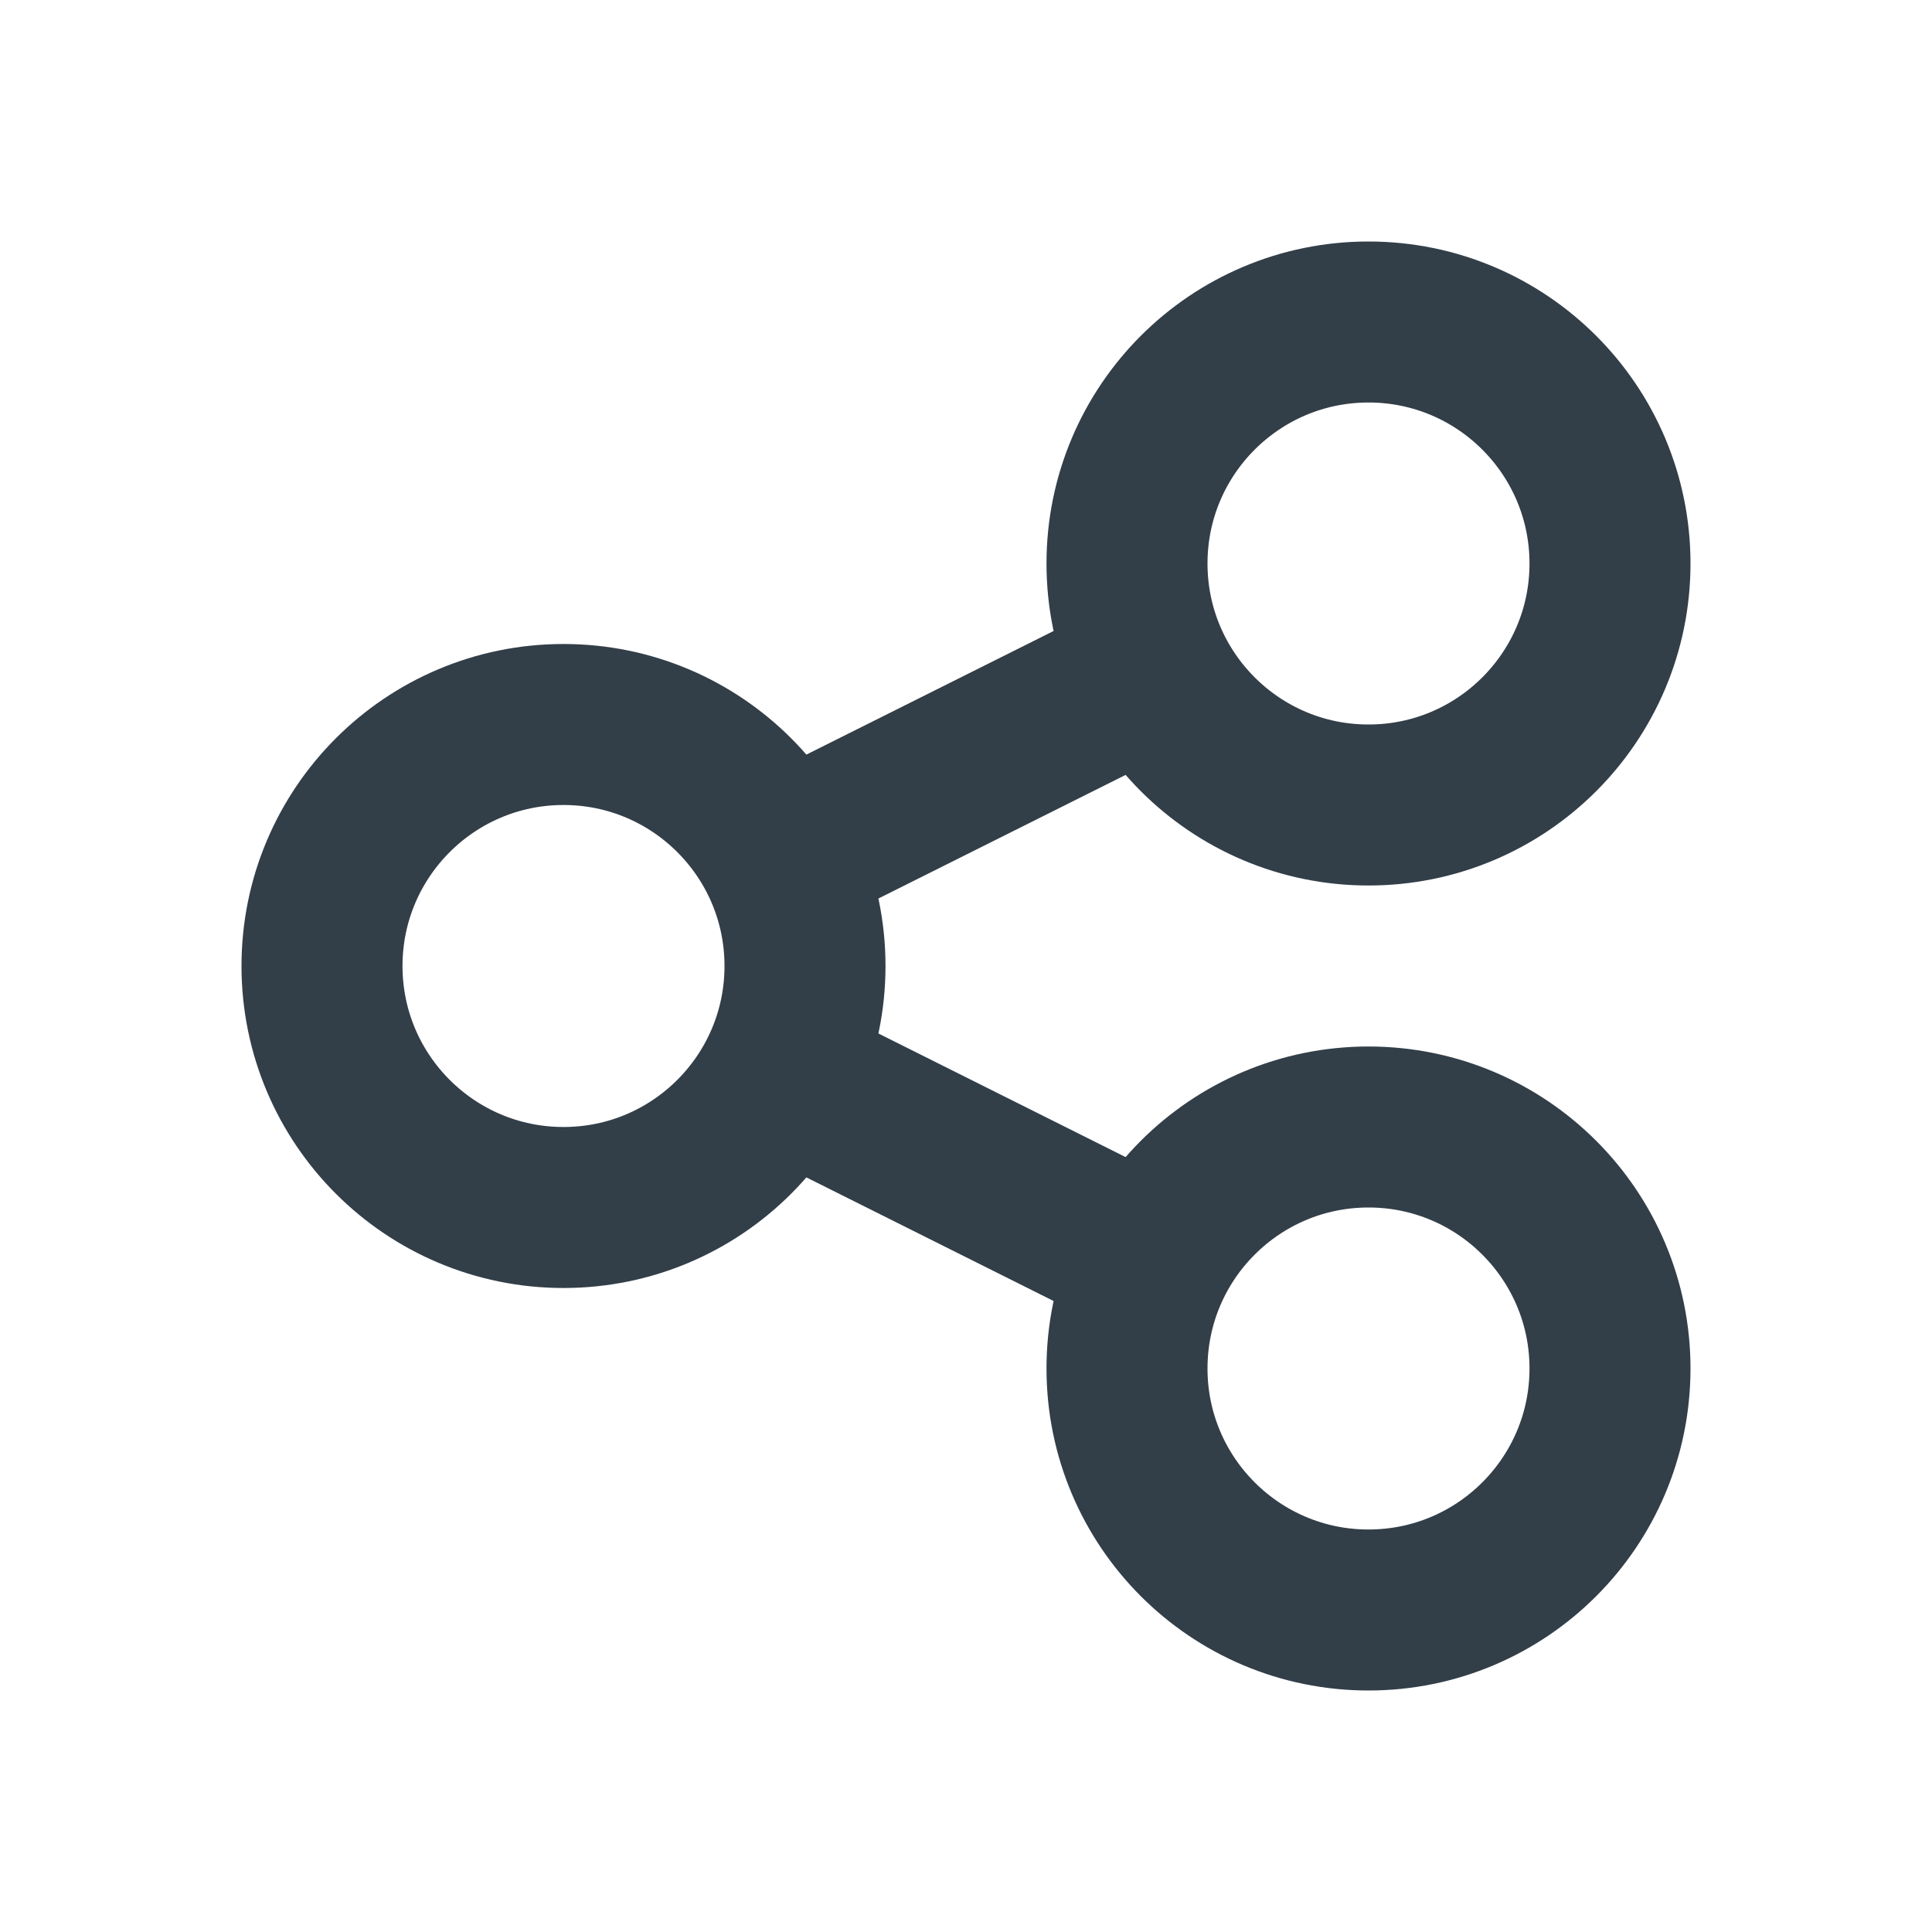
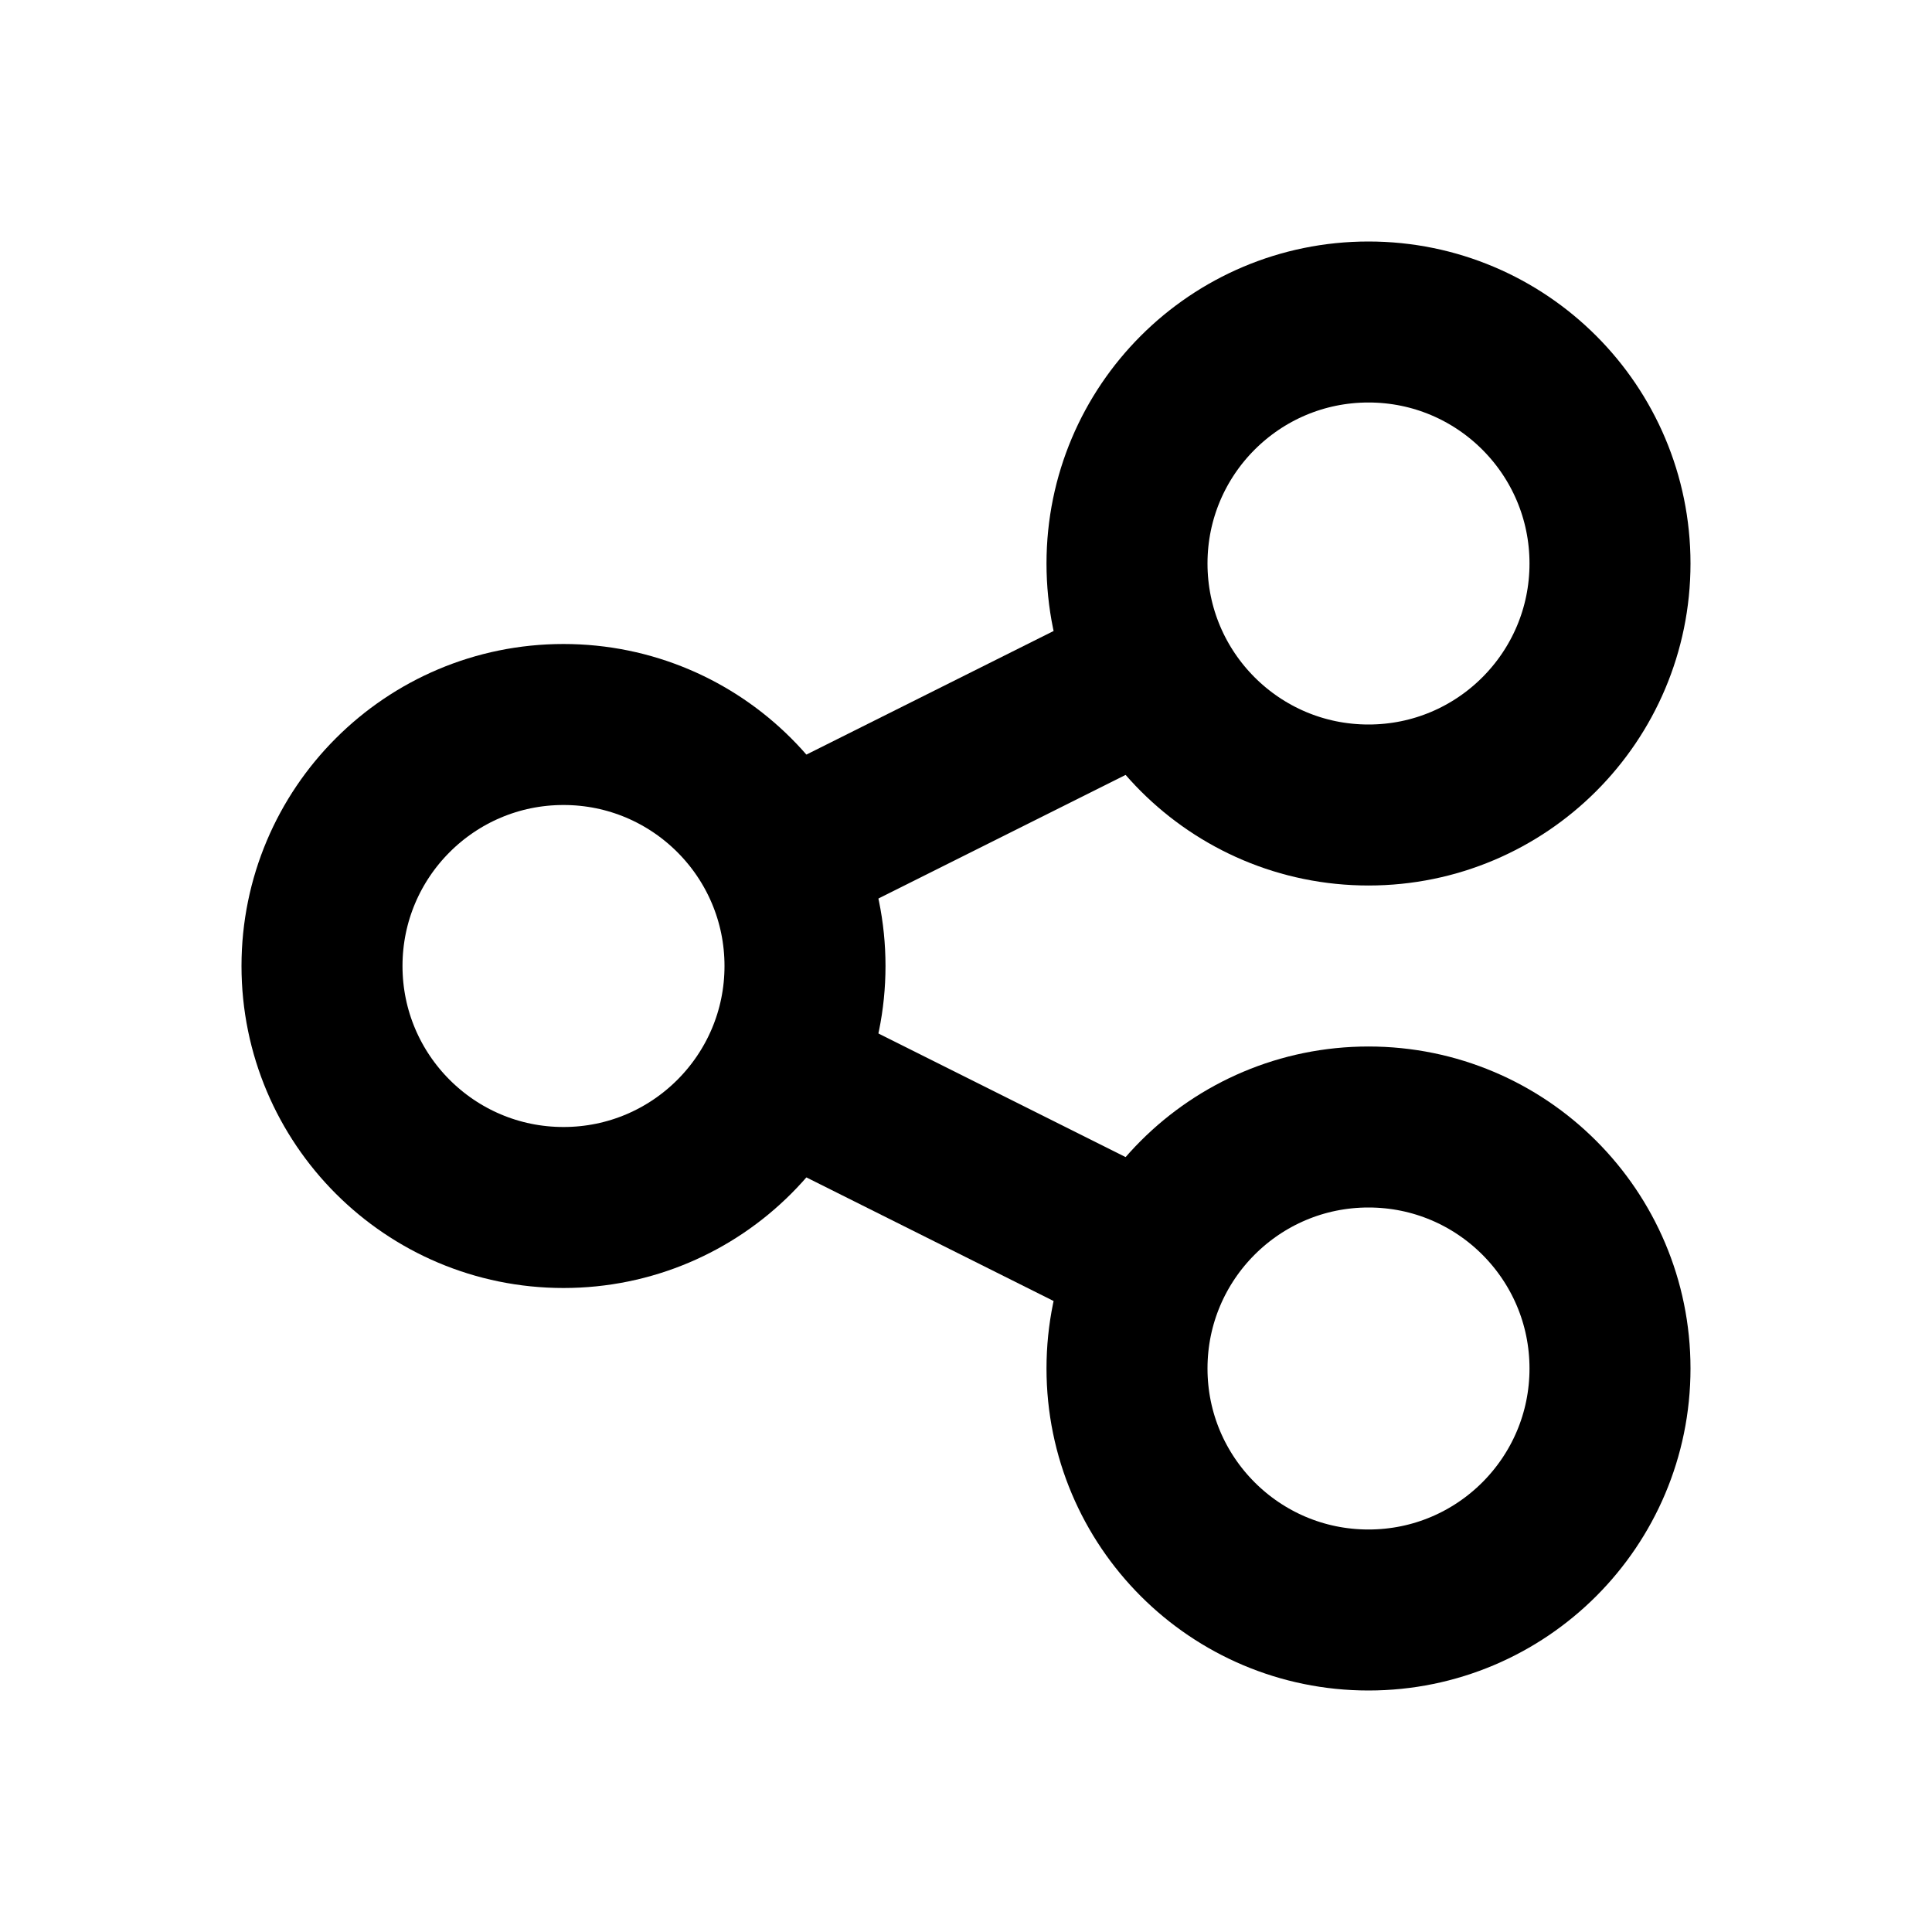
<svg xmlns="http://www.w3.org/2000/svg" width="24" height="24" viewBox="0 0 24 24" fill="none">
-   <path d="M14.447 9.394C14.941 9.147 15.141 8.547 14.894 8.053C14.647 7.559 14.047 7.359 13.553 7.606L14.447 9.394ZM13.553 16.394C14.047 16.641 14.647 16.441 14.894 15.947C15.141 15.453 14.941 14.853 14.447 14.606L13.553 16.394ZM10.447 11.394L14.447 9.394L13.553 7.606L9.553 9.606L10.447 11.394ZM14.447 14.606L10.447 12.606L9.553 14.394L13.553 16.394L14.447 14.606Z" fill="#323E48" />
-   <circle cx="7" cy="12" r="3" stroke="#323E48" stroke-width="2" />
-   <circle cx="17" cy="7" r="3" stroke="#323E48" stroke-width="2" />
-   <circle cx="17" cy="17" r="3" stroke="#323E48" stroke-width="2" />
+   <path d="M14.447 9.394C14.941 9.147 15.141 8.547 14.894 8.053C14.647 7.559 14.047 7.359 13.553 7.606L14.447 9.394ZM13.553 16.394C14.047 16.641 14.647 16.441 14.894 15.947C15.141 15.453 14.941 14.853 14.447 14.606L13.553 16.394ZM10.447 11.394L14.447 9.394L13.553 7.606L9.553 9.606L10.447 11.394ZM14.447 14.606L10.447 12.606L9.553 14.394L13.553 16.394L14.447 14.606Z" fill="currentColor" />
+   <circle cx="7" cy="12" r="3" stroke="currentColor" stroke-width="2" />
+   <circle cx="17" cy="7" r="3" stroke="currentColor" stroke-width="2" />
+   <circle cx="17" cy="17" r="3" stroke="currentColor" stroke-width="2" />
</svg>
